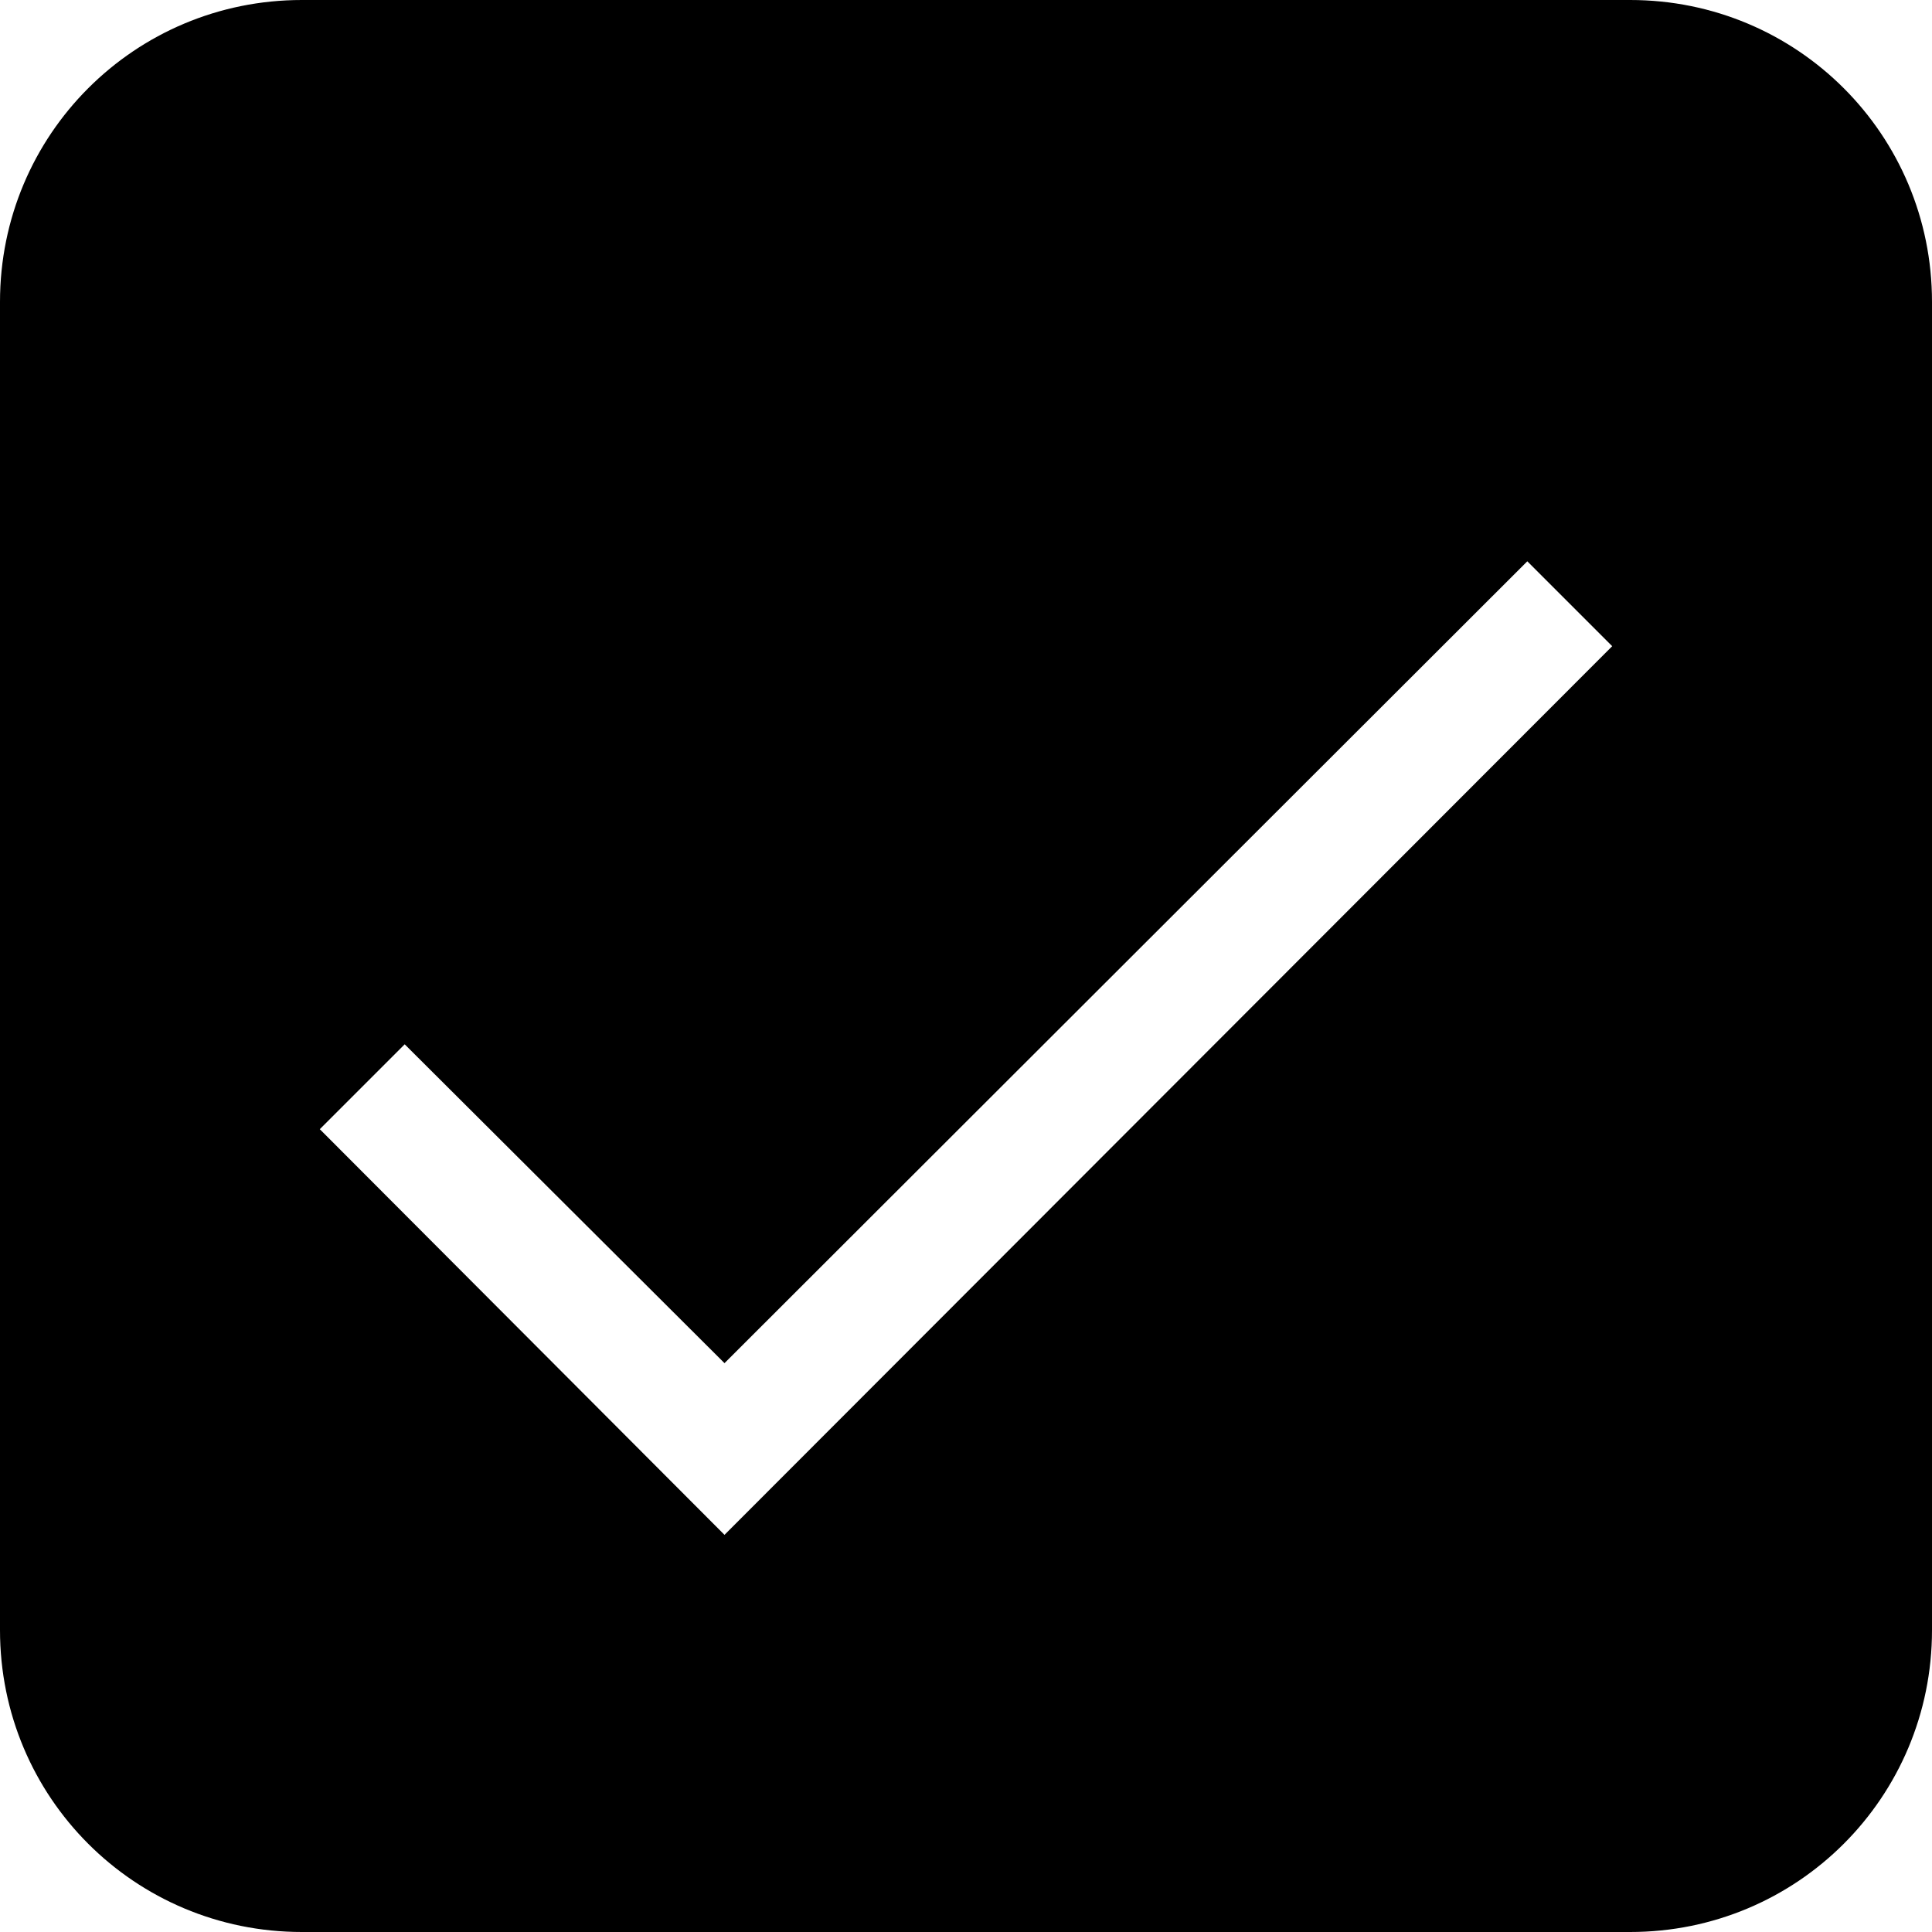
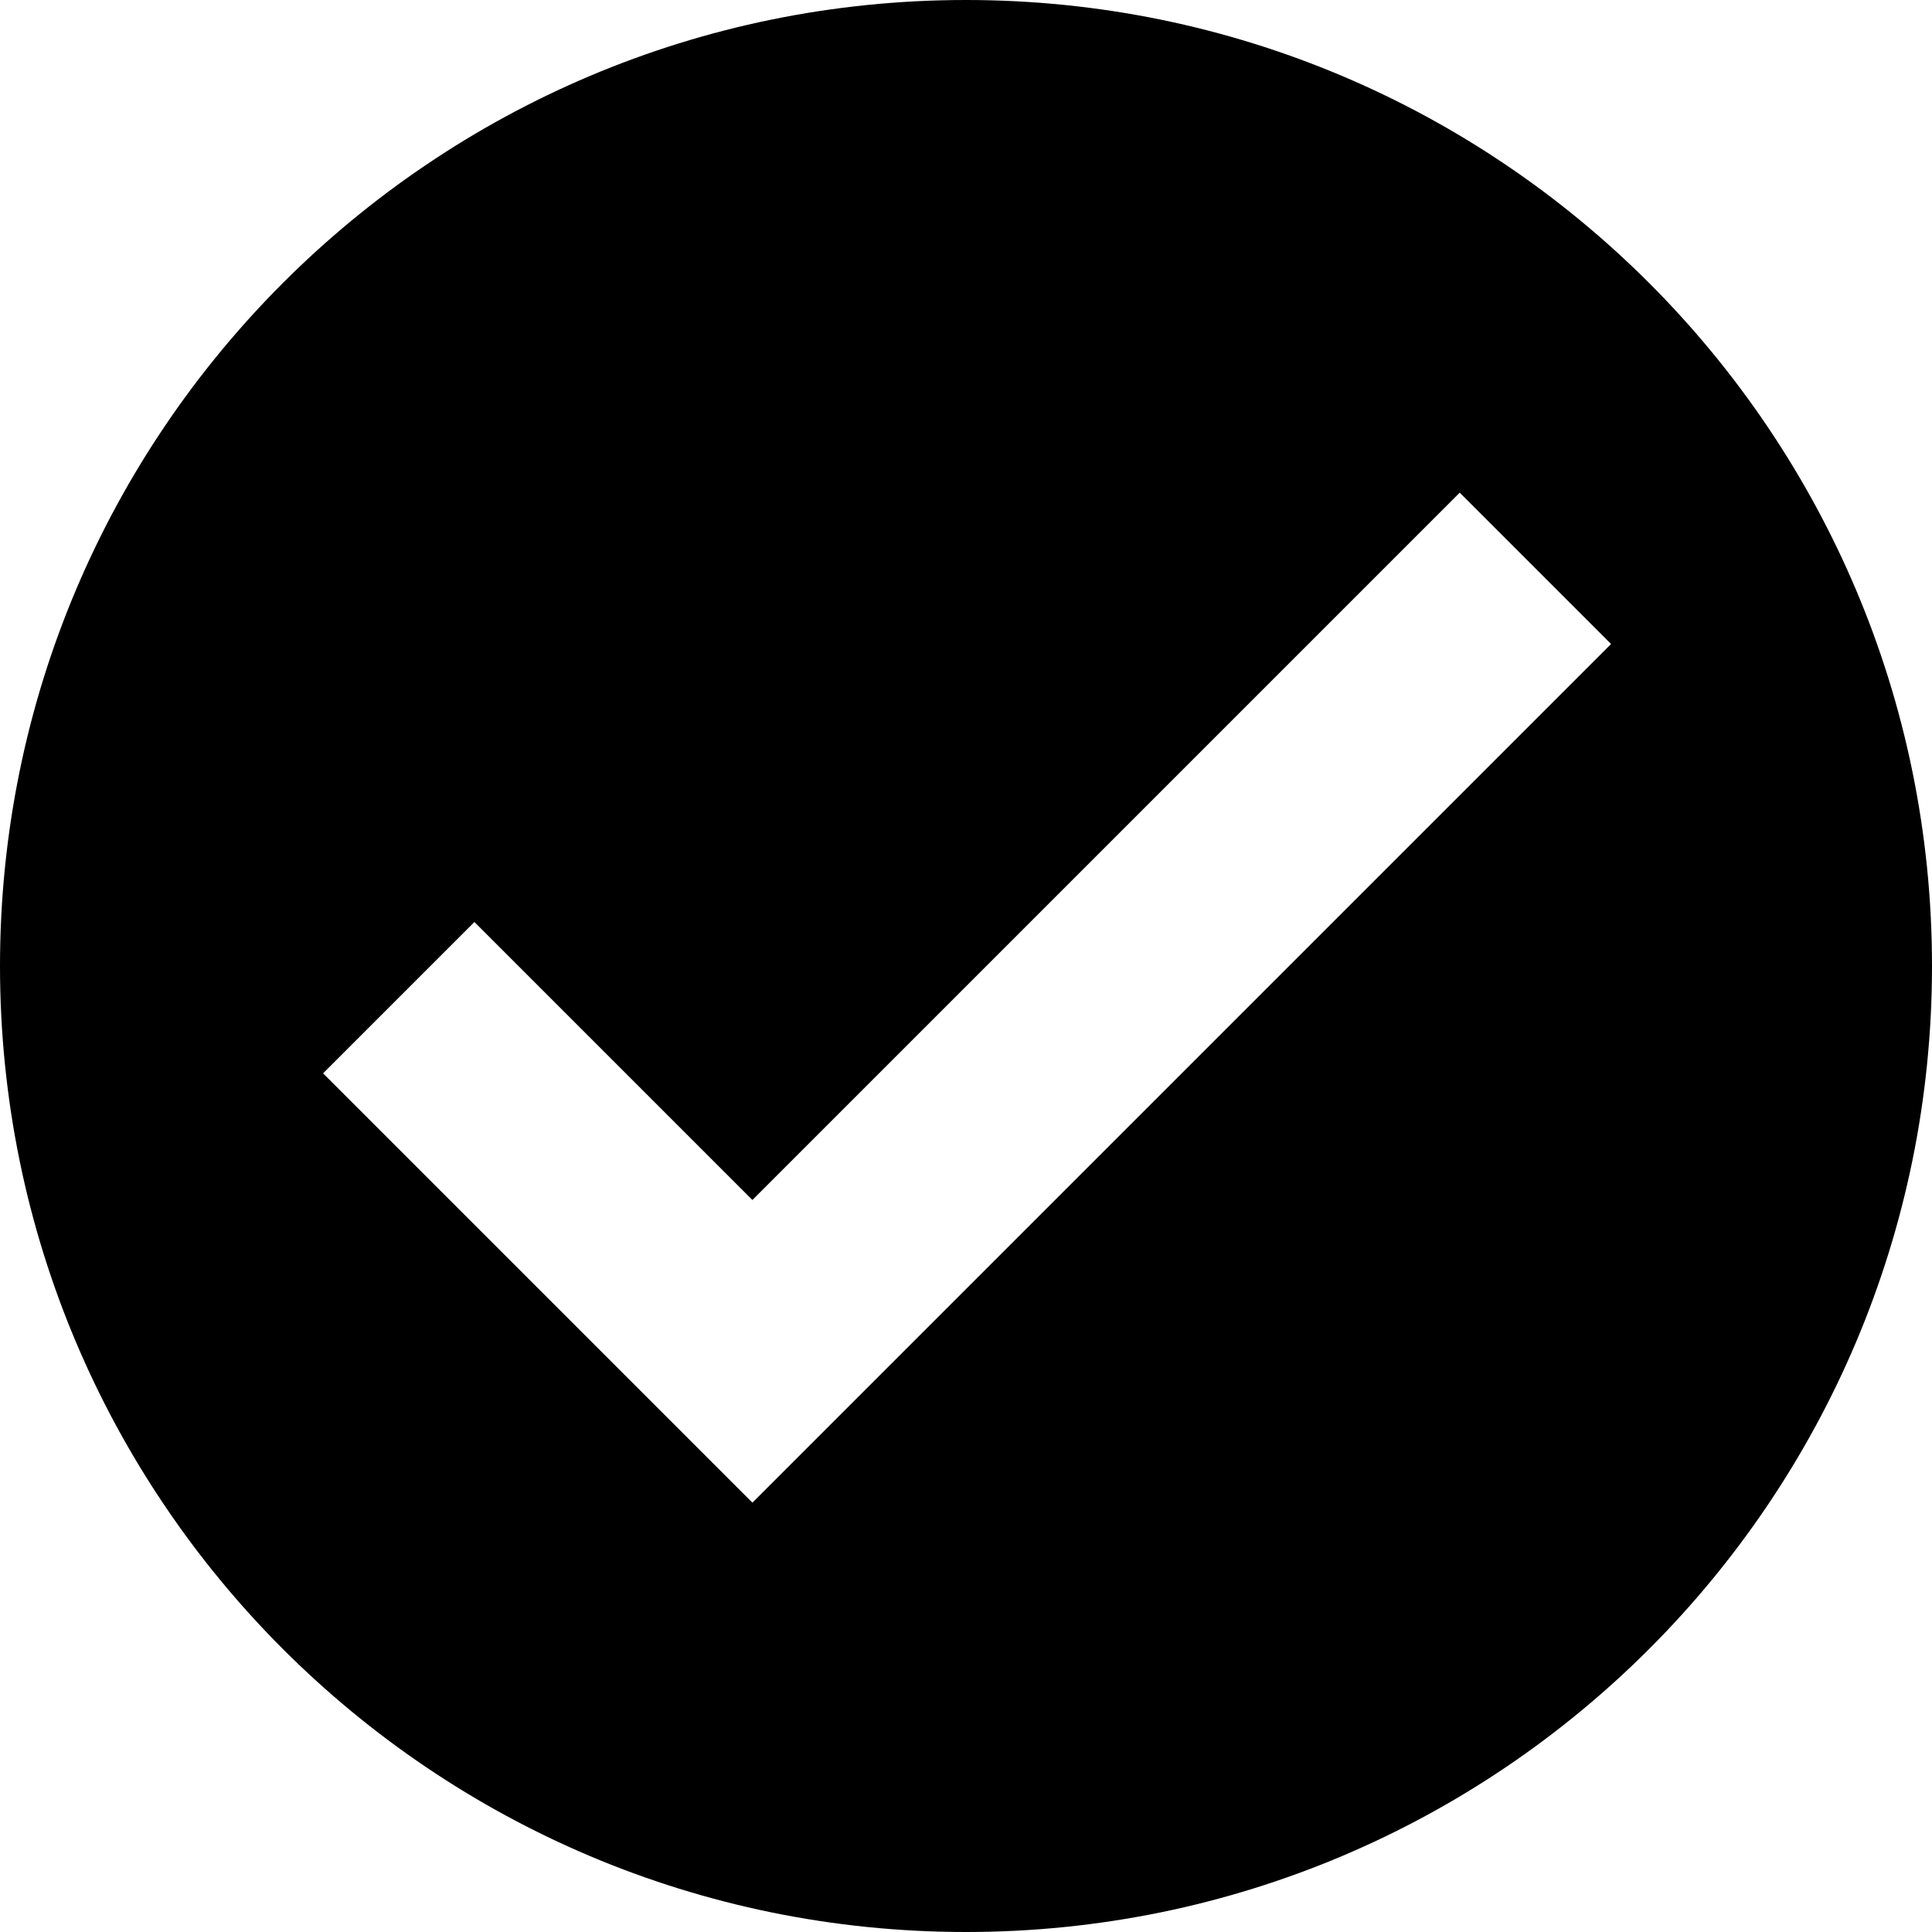
- <svg xmlns="http://www.w3.org/2000/svg" width="32" height="32" version="1.1">
-   <path d="m5 0c-2.77 0-5 2.23-5 5v22c0 2.77 2.23 5 5 5h22c2.77 0 5-2.23 5-5v-22c0-2.77-2.23-5-5-5h-22zm20.297 9.297 1.406 1.406-14.703 14.719-6.703-6.719 1.406-1.406 5.297 5.281 13.297-13.281z" />
+ <svg xmlns="http://www.w3.org/2000/svg" width="18" height="18" version="1.1" viewBox="0 0 18 18" id="svg4">
+   <defs id="defs8" />
+   <path id="path343" d="M 9 0 A 9 9 0 0 0 0 9 A 9 9 0 0 0 9 18 A 9 9 0 0 0 18 9 A 9 9 0 0 0 9 0 z M 13.6 4.59 L 15.01 6 L 7.01 14 L 3.01 10 L 4.42 8.59 L 7.01 11.18 L 13.6 4.59 z " />
</svg>
